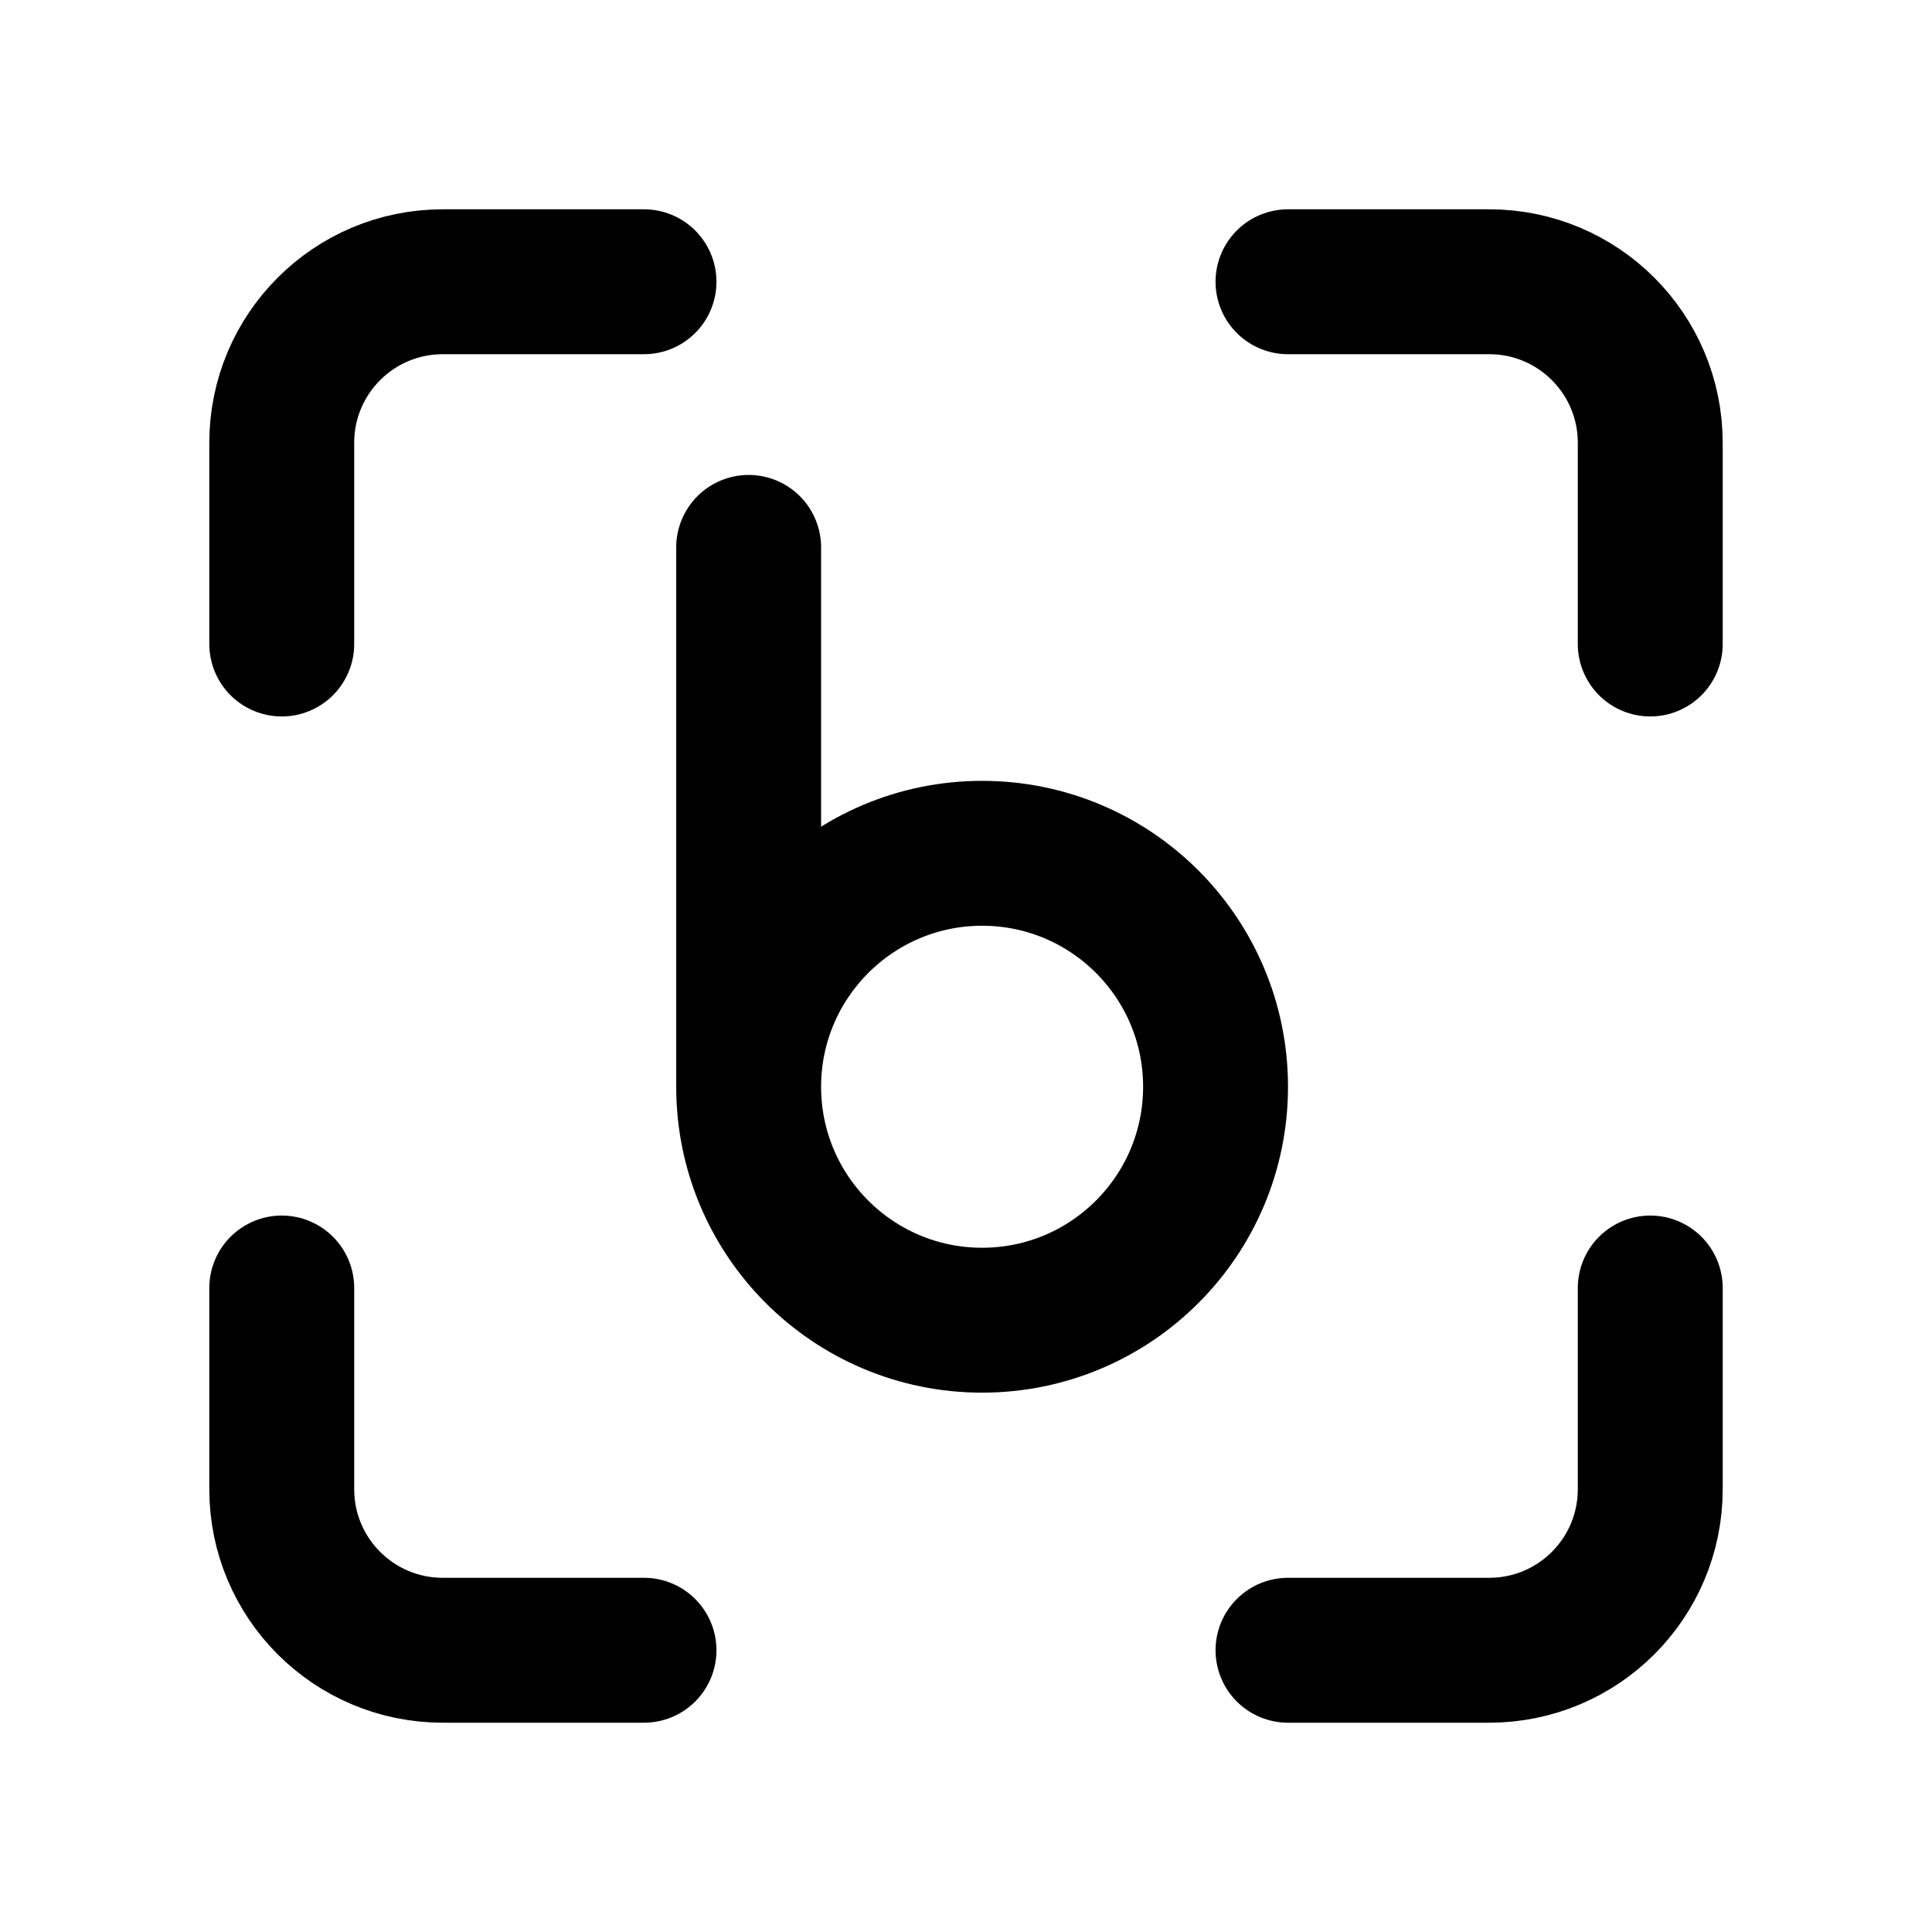
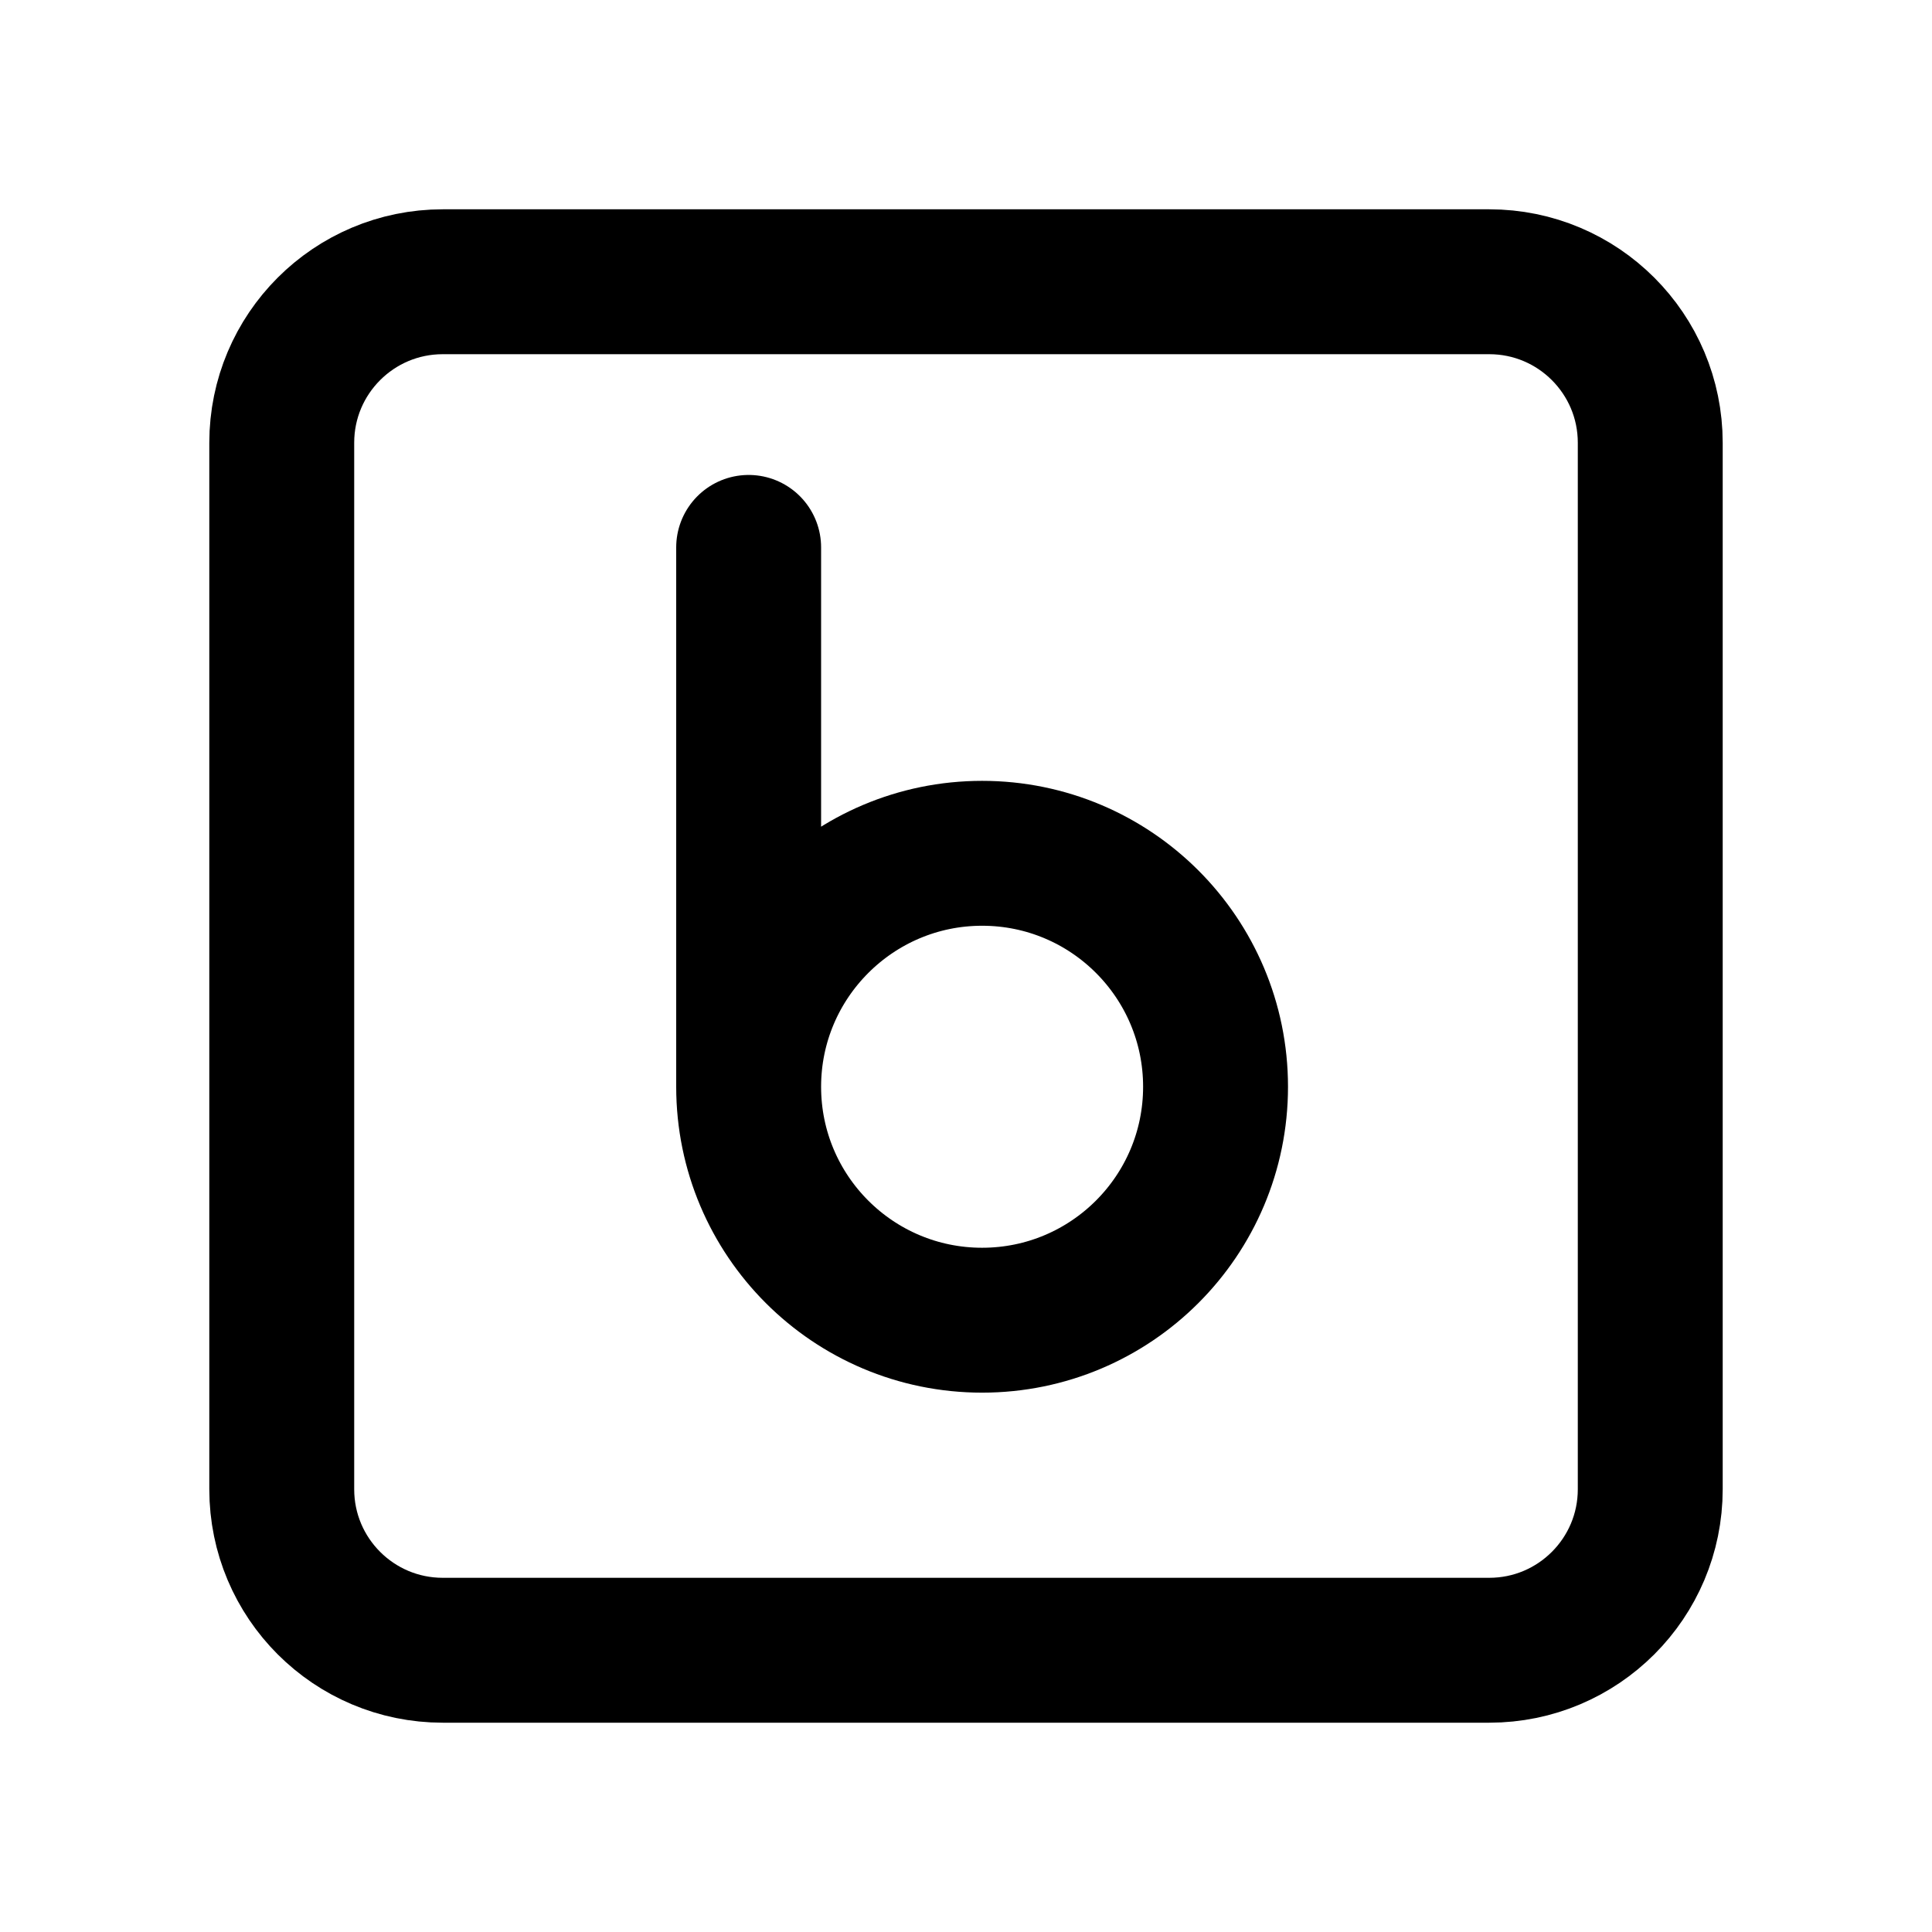
<svg xmlns="http://www.w3.org/2000/svg" width="24" height="24" viewBox="0 0 24 24">
-   <path fill="none" stroke="currentColor" stroke-width="1.8" stroke-linecap="round" stroke-linejoin="round" d="M3.5 8V5.5a2 2 0 0 1 2-2H8m8 0h2.5a2 2 0 0 1 2 2V8m0 8v2.5a2 2 0 0 1-2 2H16m-8 0H5.5a2 2 0 0 1-2-2V16" />
+   <rect x="3.5" y="3.5" width="17" height="17" rx="2" fill="none" stroke="currentColor" stroke-width="1.8" />
  <path fill="none" stroke="currentColor" stroke-width="1.8" stroke-linecap="round" stroke-linejoin="round" d="M9.3 6.8v6.7a2.9 2.9 0 1 0 2.9-2.9c-1.6 0-2.9 1.3-2.9 2.9" />
</svg>
